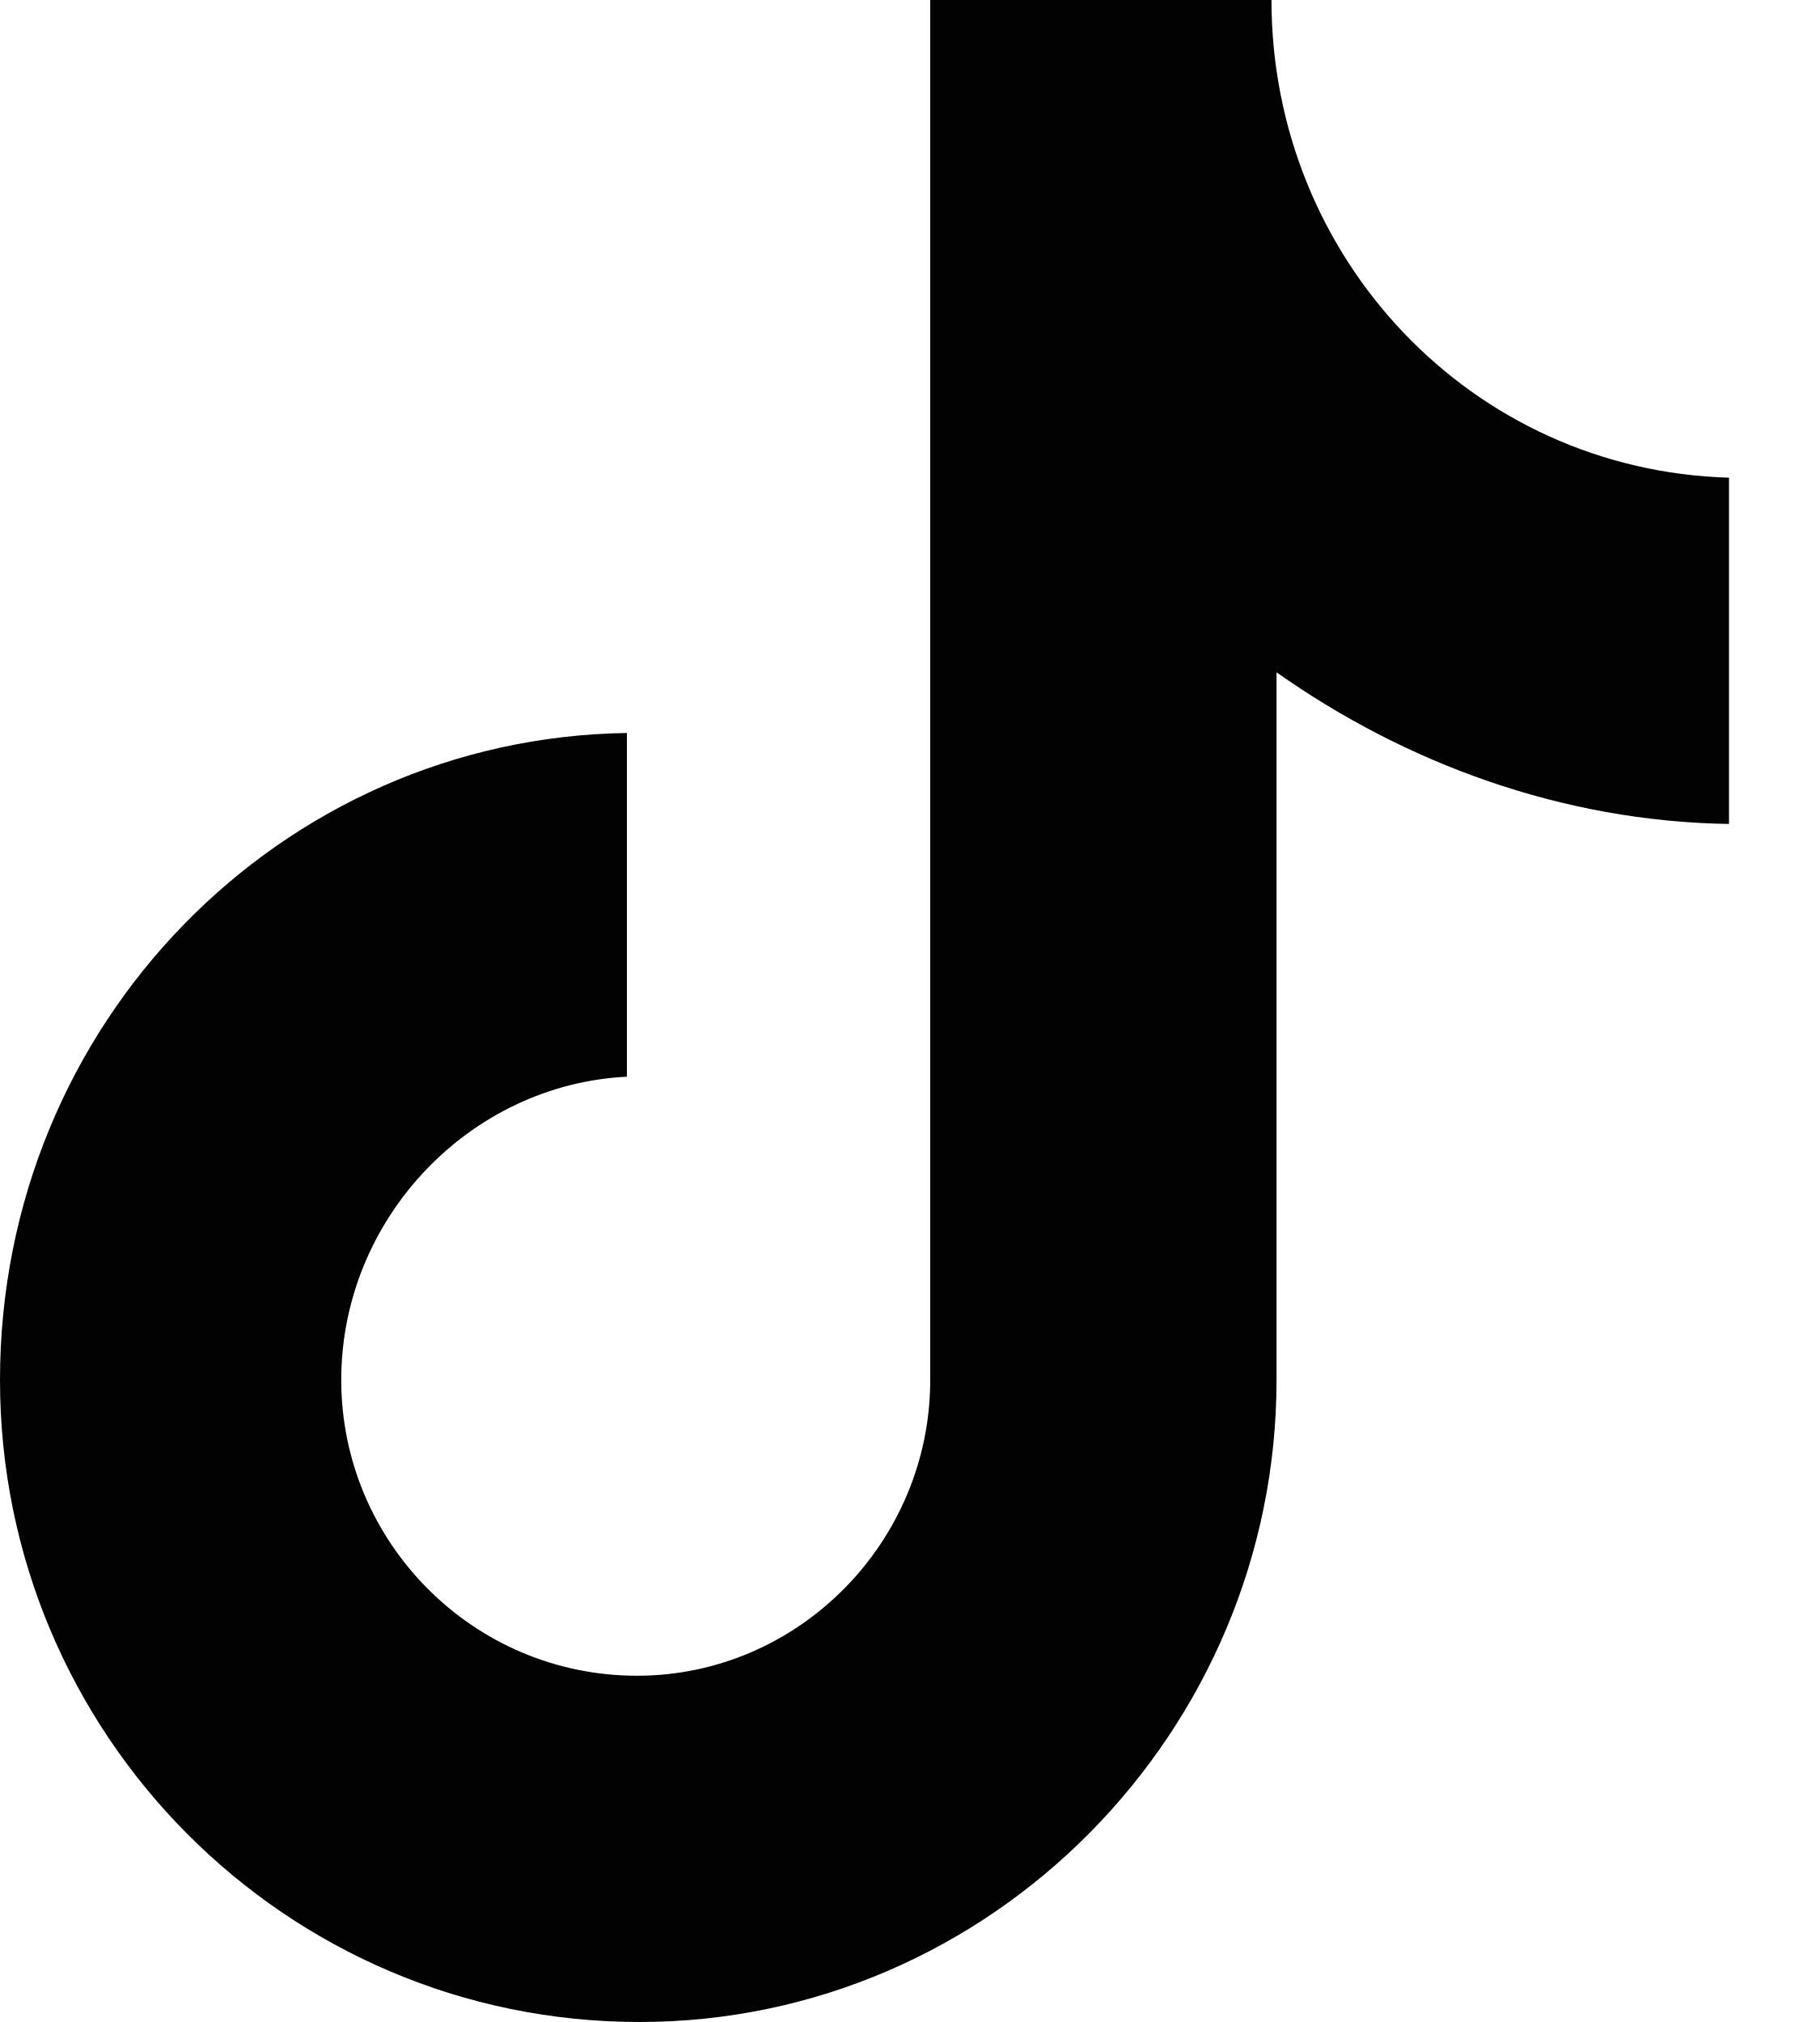
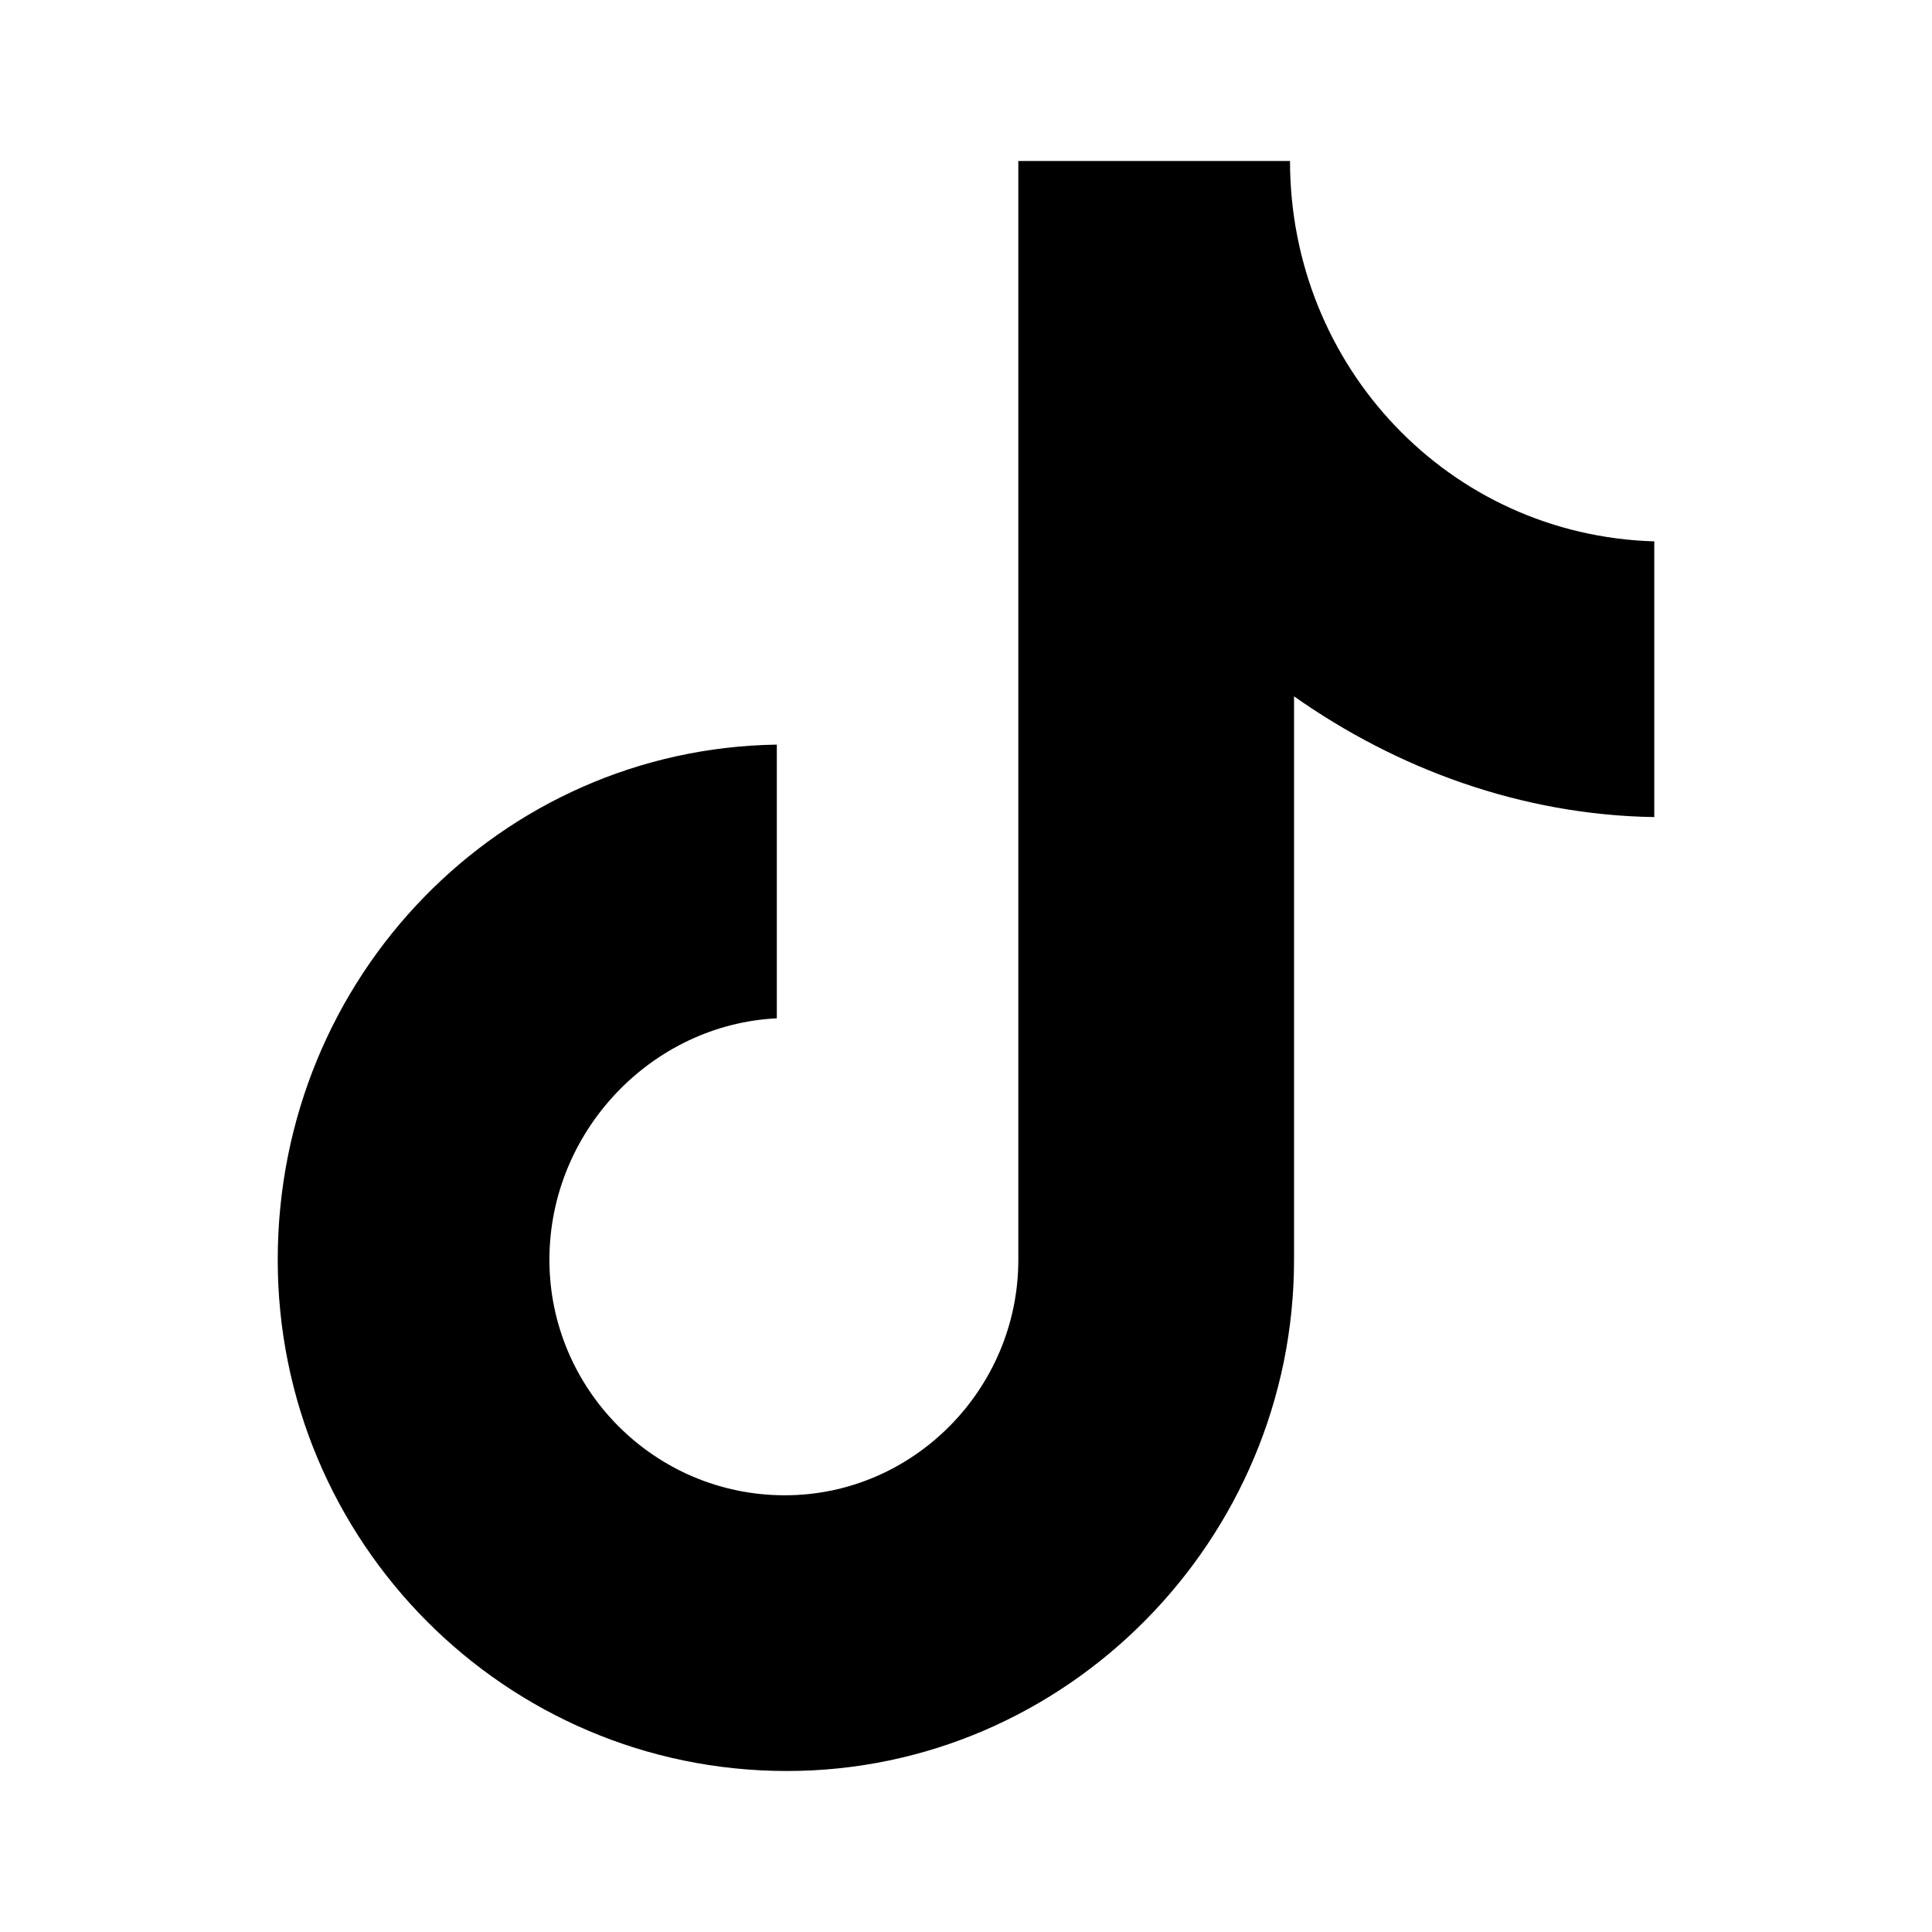
- <svg xmlns="http://www.w3.org/2000/svg" width="18" height="20" viewBox="0 0 18 20" fill="none">
-   <path d="M12.575 0C12.575 2.55 14.55 4.65 17.1 4.725V8.15C15.45 8.125 13.9 7.55 12.625 6.65V13.65C12.625 17.125 9.8 20 6.325 20C2.825 20 0 17.15 0 13.65C0 10.125 2.775 7.3 6.2 7.25V10.65C4.65 10.725 3.375 12.05 3.375 13.65C3.375 15.25 4.675 16.575 6.3 16.575C7.9 16.575 9.2 15.25 9.2 13.65V0H12.575Z" fill="#020202" />
+ <svg xmlns="http://www.w3.org/2000/svg" width="24" height="24" viewBox="0 0 24 24" fill="none">
+   <path d="M16.025 2C16.025 4.55 18 6.65 20.55 6.725V10.15C18.9 10.125 17.35 9.55 16.075 8.65V15.65C16.075 19.125 13.25 22 9.775 22C6.275 22 3.45 19.15 3.45 15.65C3.45 12.125 6.225 9.3 9.65 9.25V12.65C8.1 12.725 6.825 14.05 6.825 15.65C6.825 17.25 8.125 18.575 9.75 18.575C11.35 18.575 12.65 17.25 12.65 15.65V2H16.025Z" fill="black" />
</svg>
